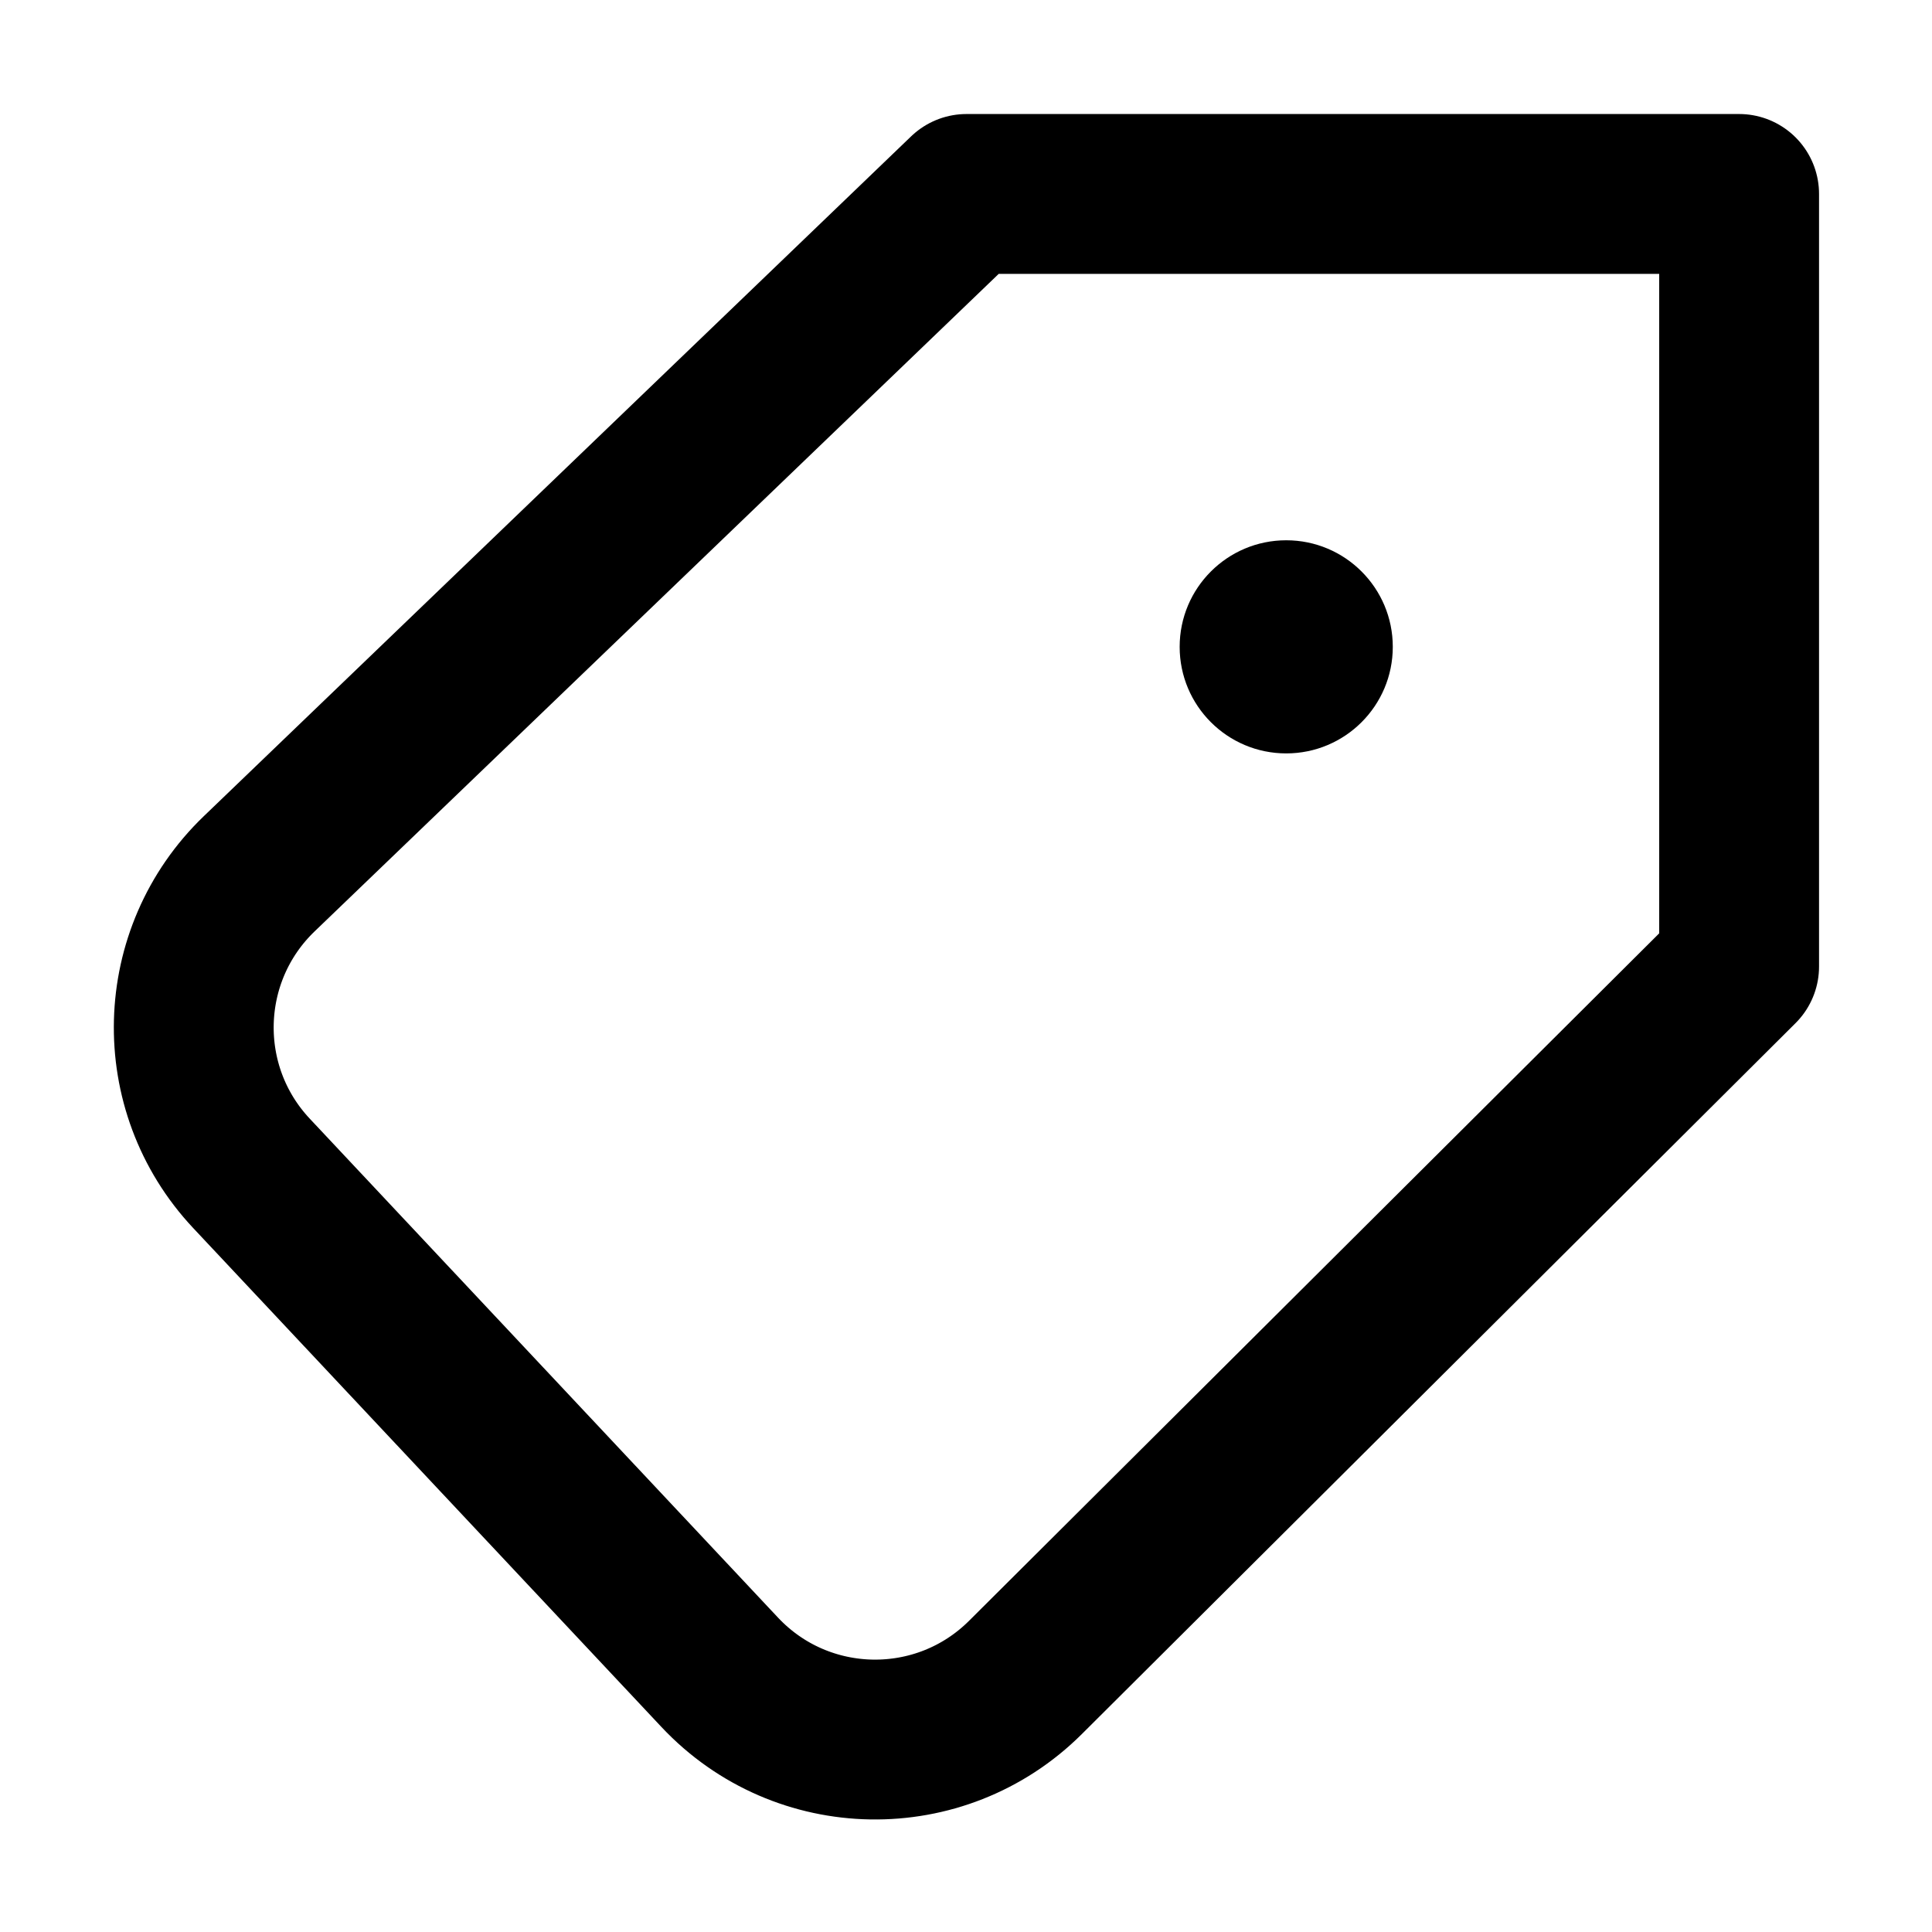
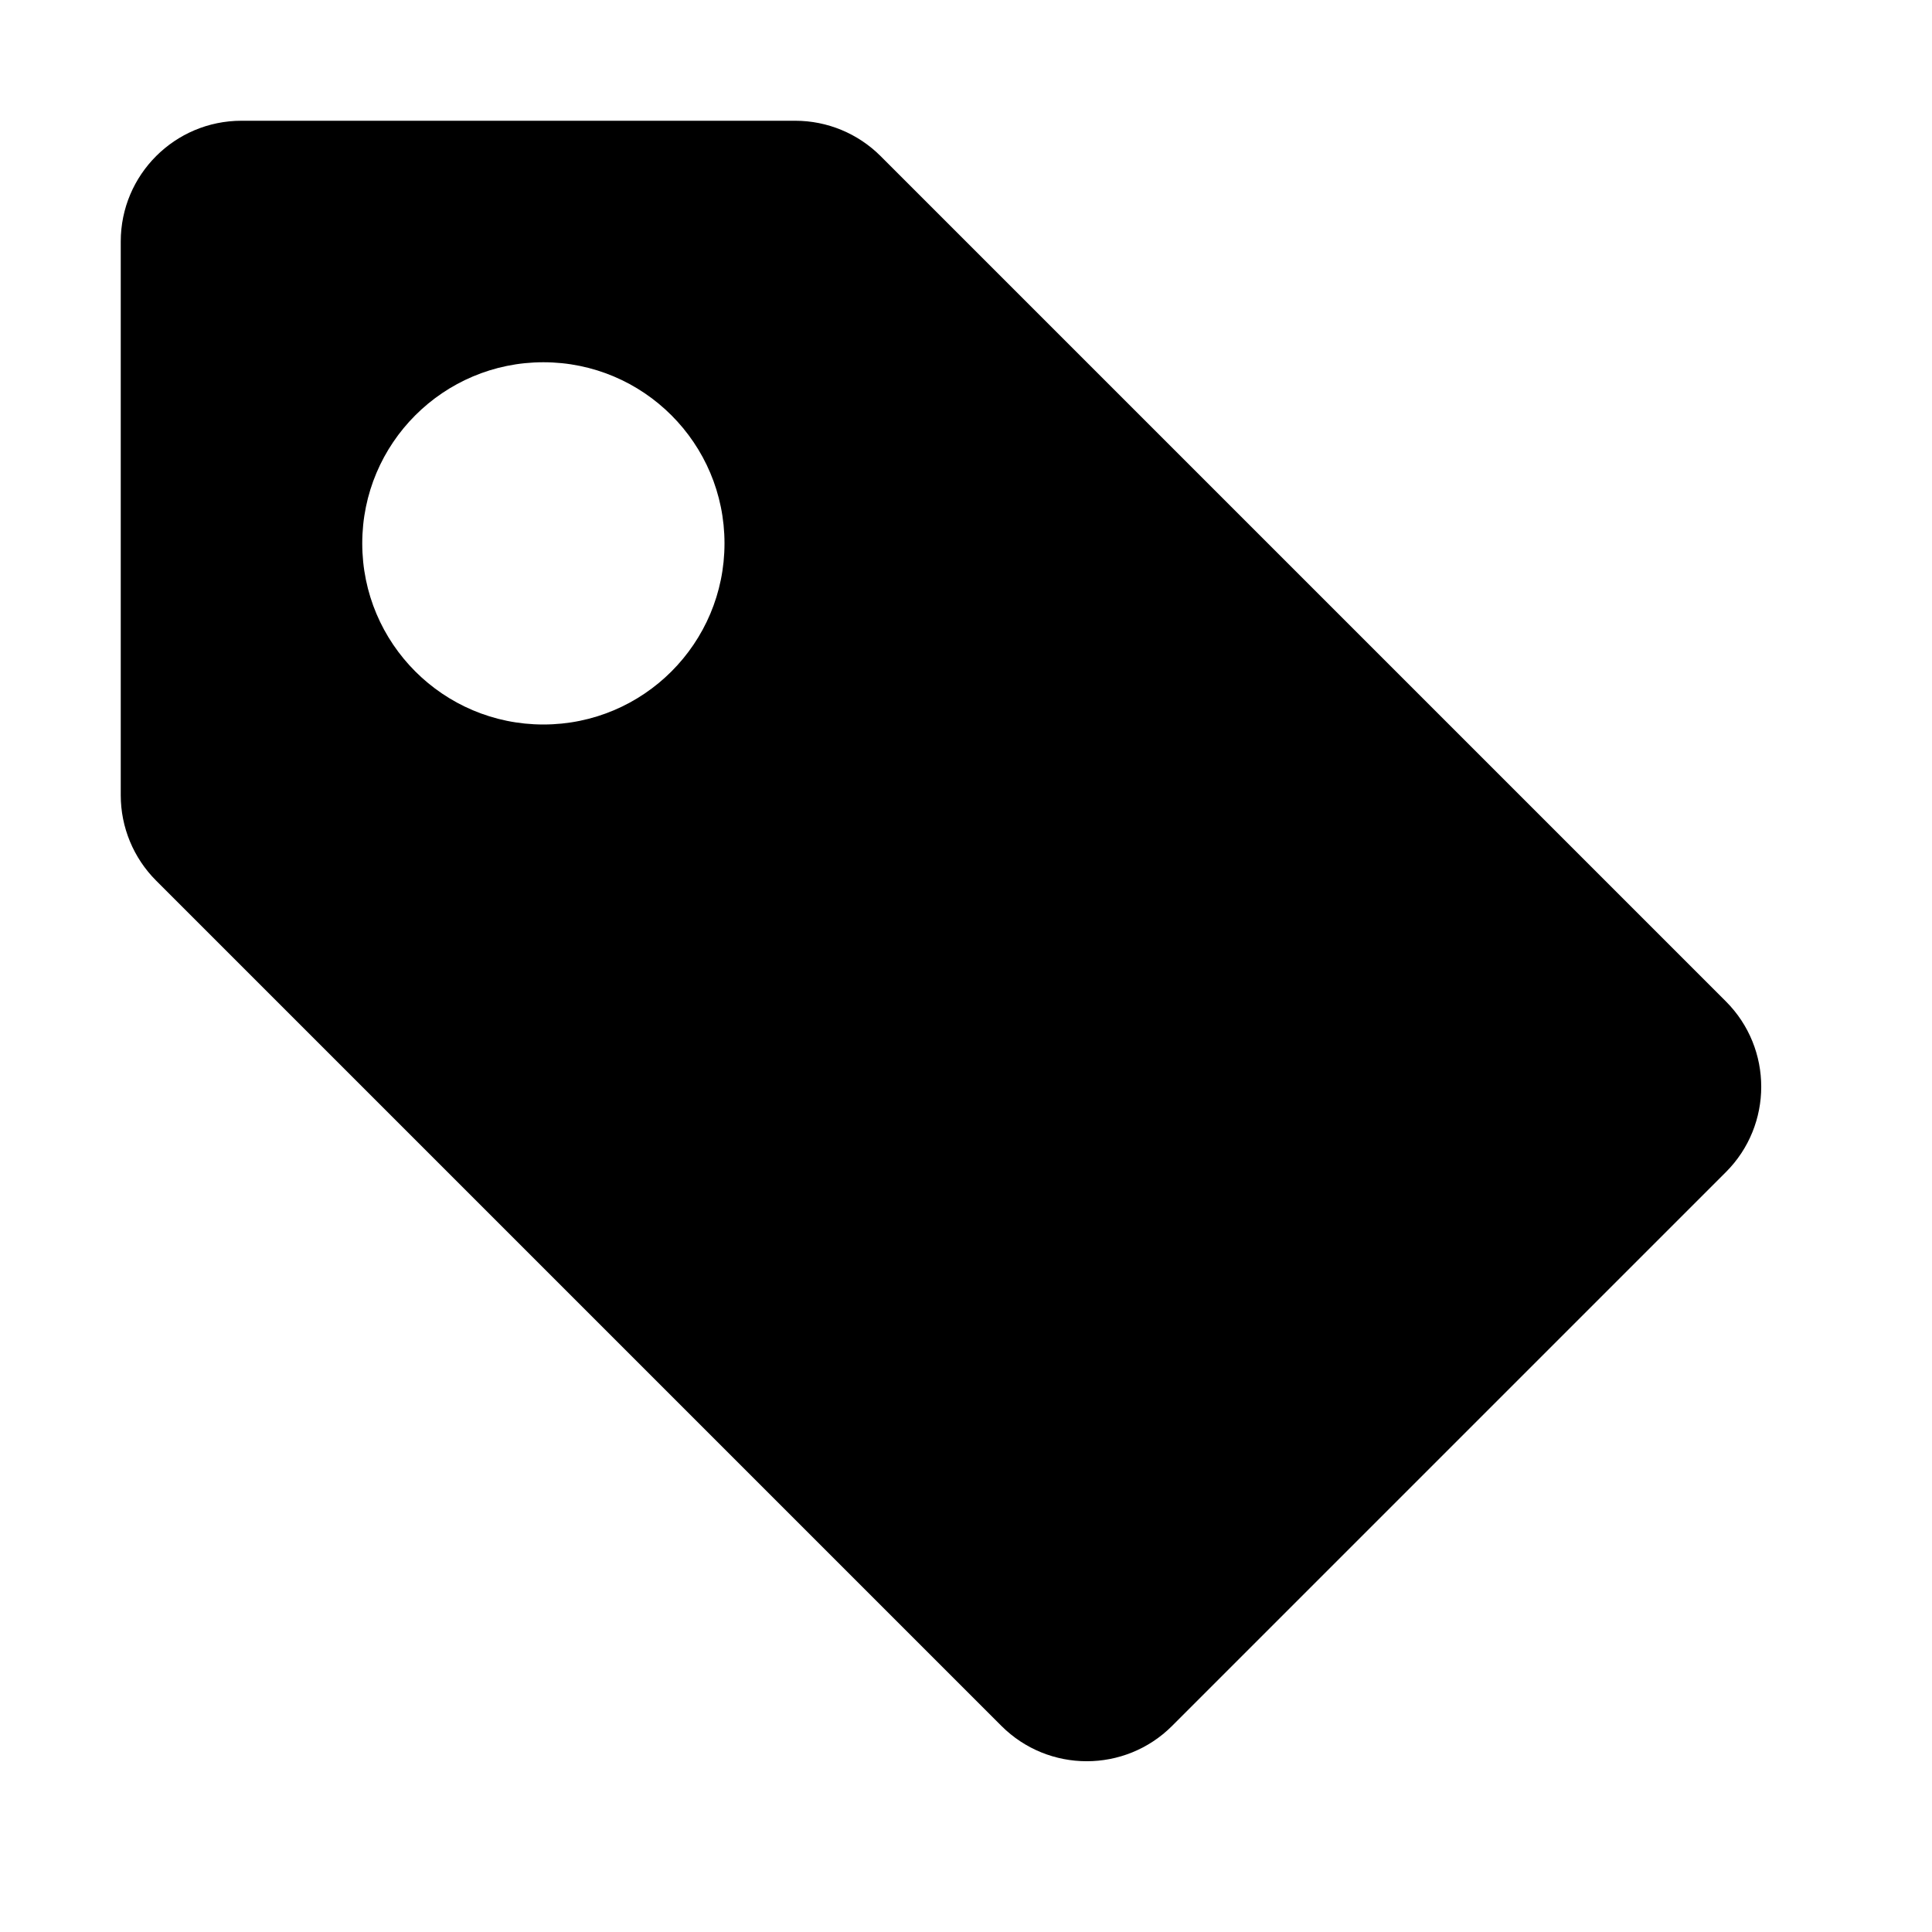
- <svg xmlns="http://www.w3.org/2000/svg" fill="none" viewBox="2.93 2.93 18.13 18.13">
-   <circle cx="15" cy="9" r="1" fill="currentColor" />
-   <path stroke="currentColor" stroke-linecap="round" stroke-linejoin="round" stroke-width="1.5" d="M12 4.75H19.25V12L12.553 18.671C11.754 19.467 10.456 19.445 9.684 18.623L5.29 13.941C4.54 13.142 4.573 11.889 5.362 11.13L12 4.75Z" />
+ <svg xmlns="http://www.w3.org/2000/svg" viewBox="0 0 16 16">
+   <path d="M2 1a1 1 0 0 0-1 1v4.586a1 1 0 0 0 .293.707l7 7a1 1 0 0 0 1.414 0l4.586-4.586a1 1 0 0 0 0-1.414l-7-7A1 1 0 0 0 6.586 1H2zm4 3.5a1.5 1.5 0 1 1-3 0 1.5 1.5 0 0 1 3 0z" />
</svg>
